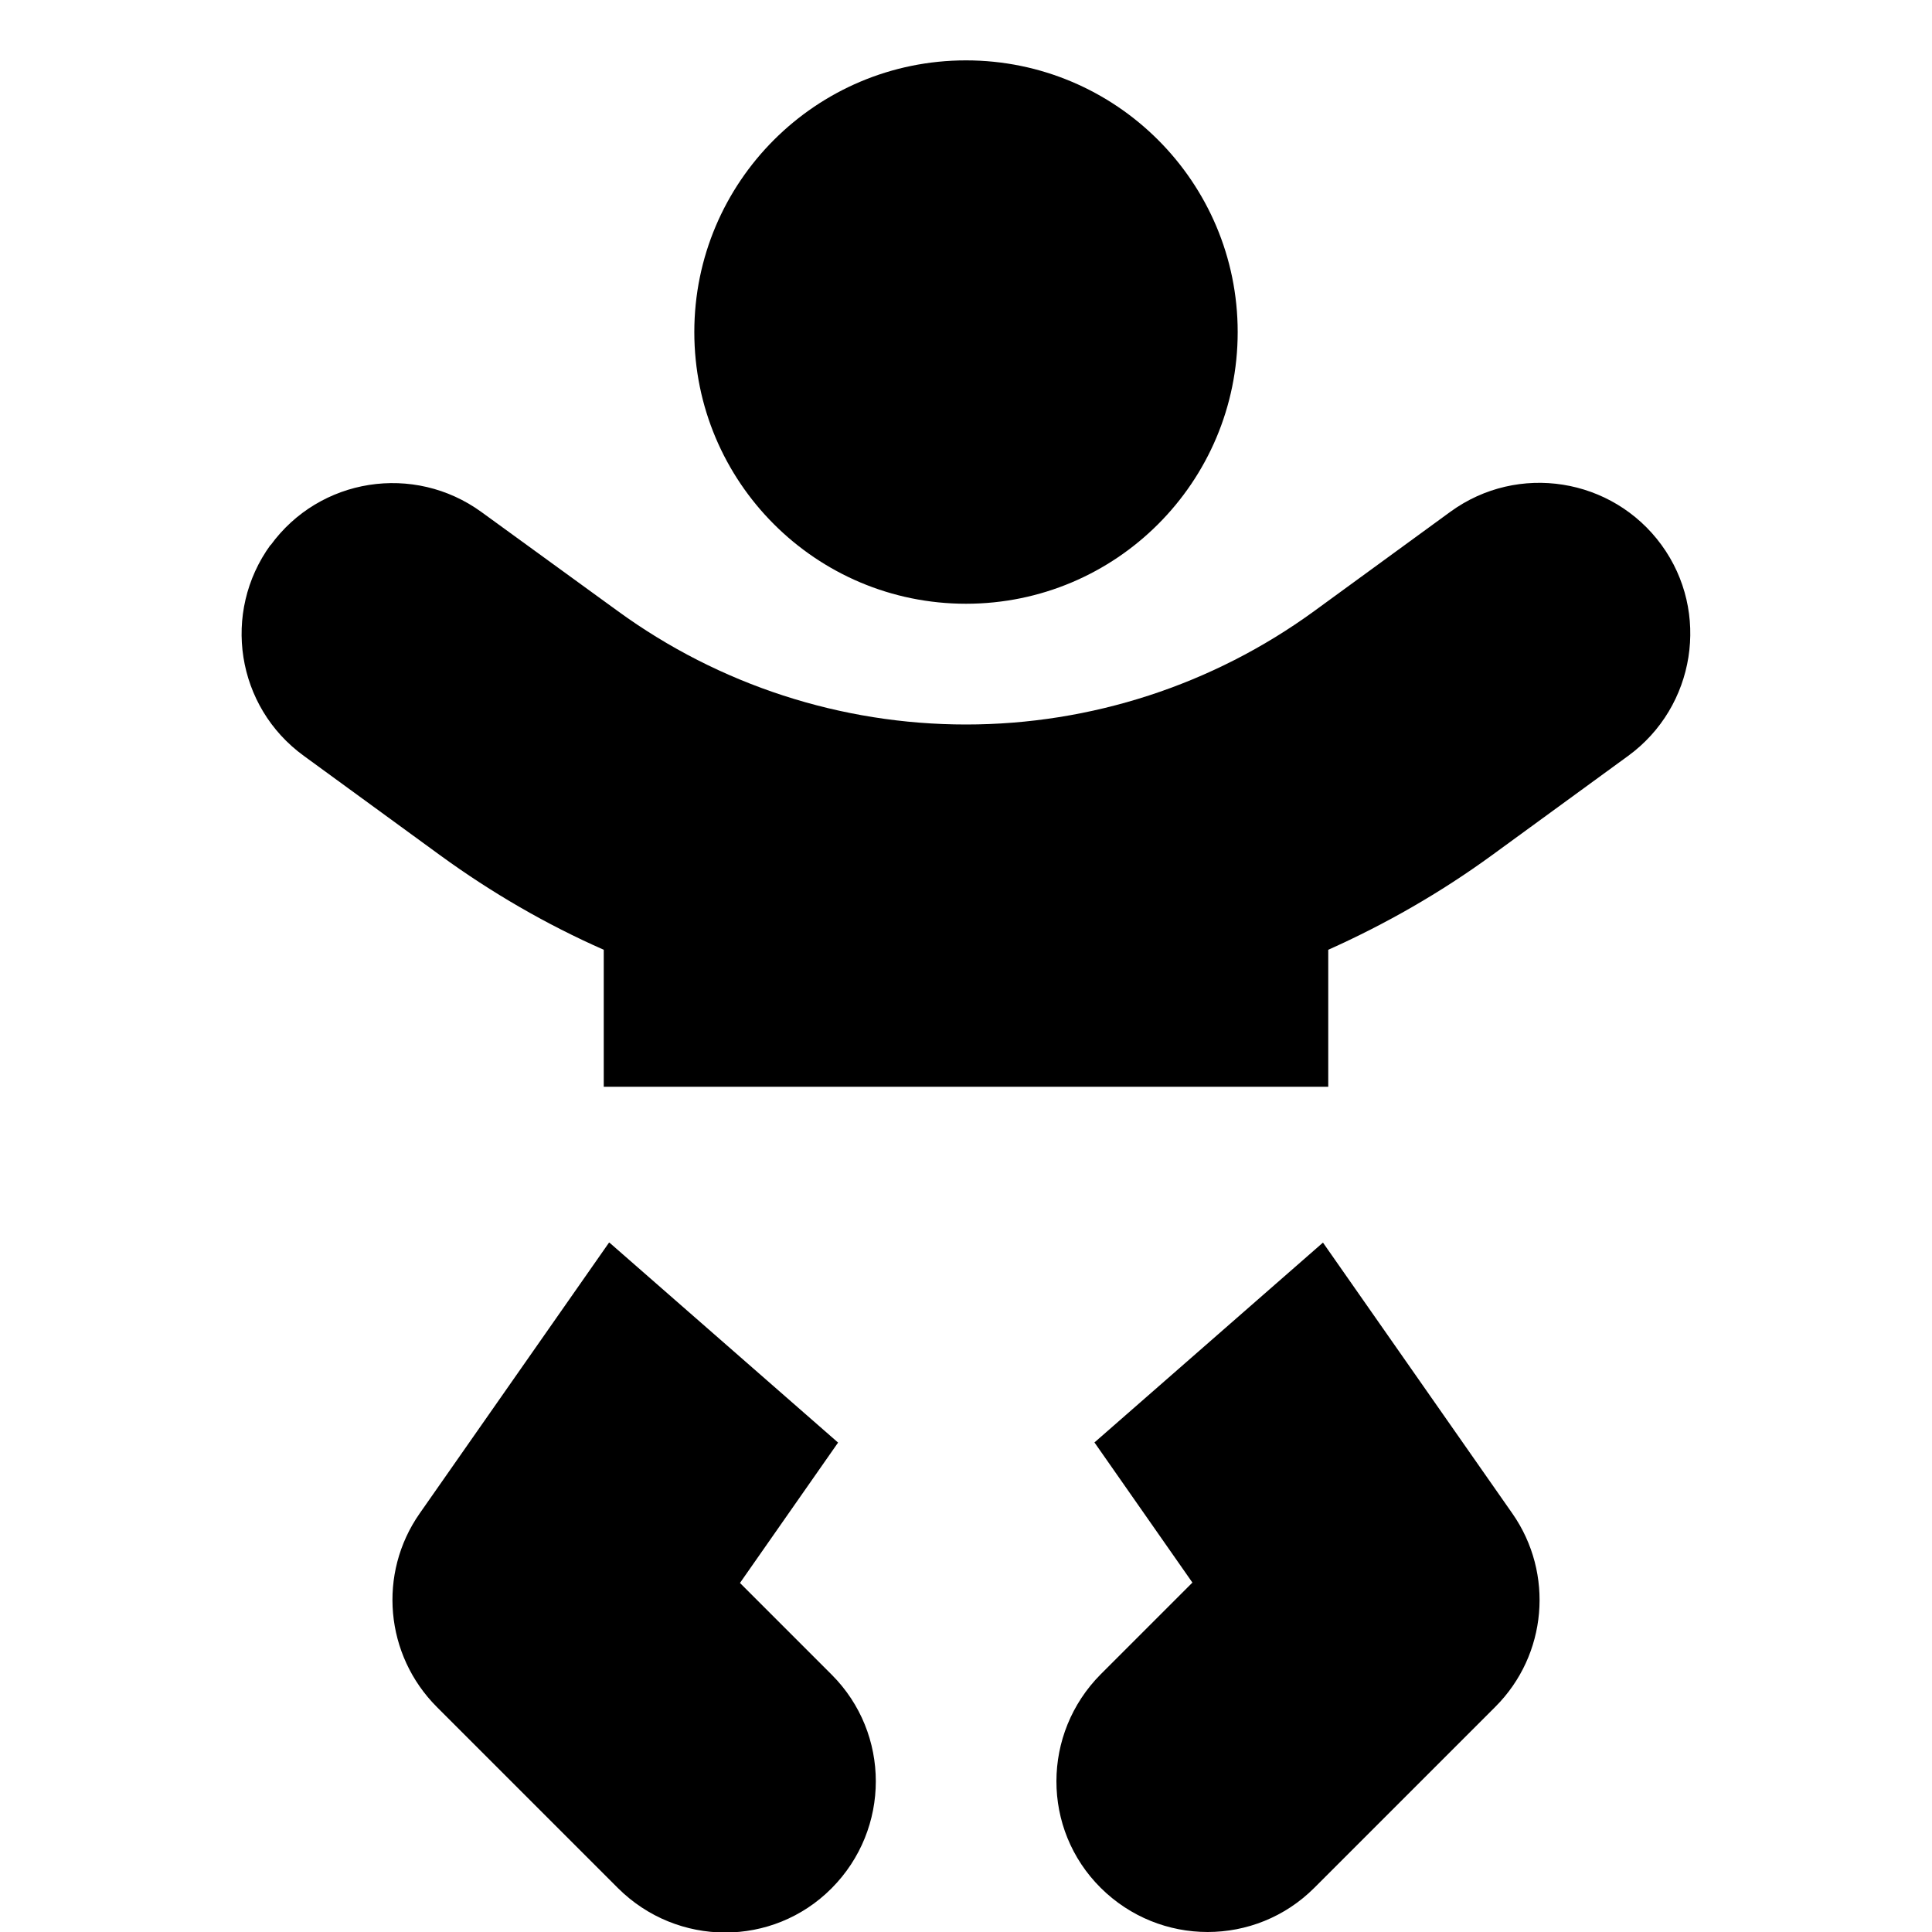
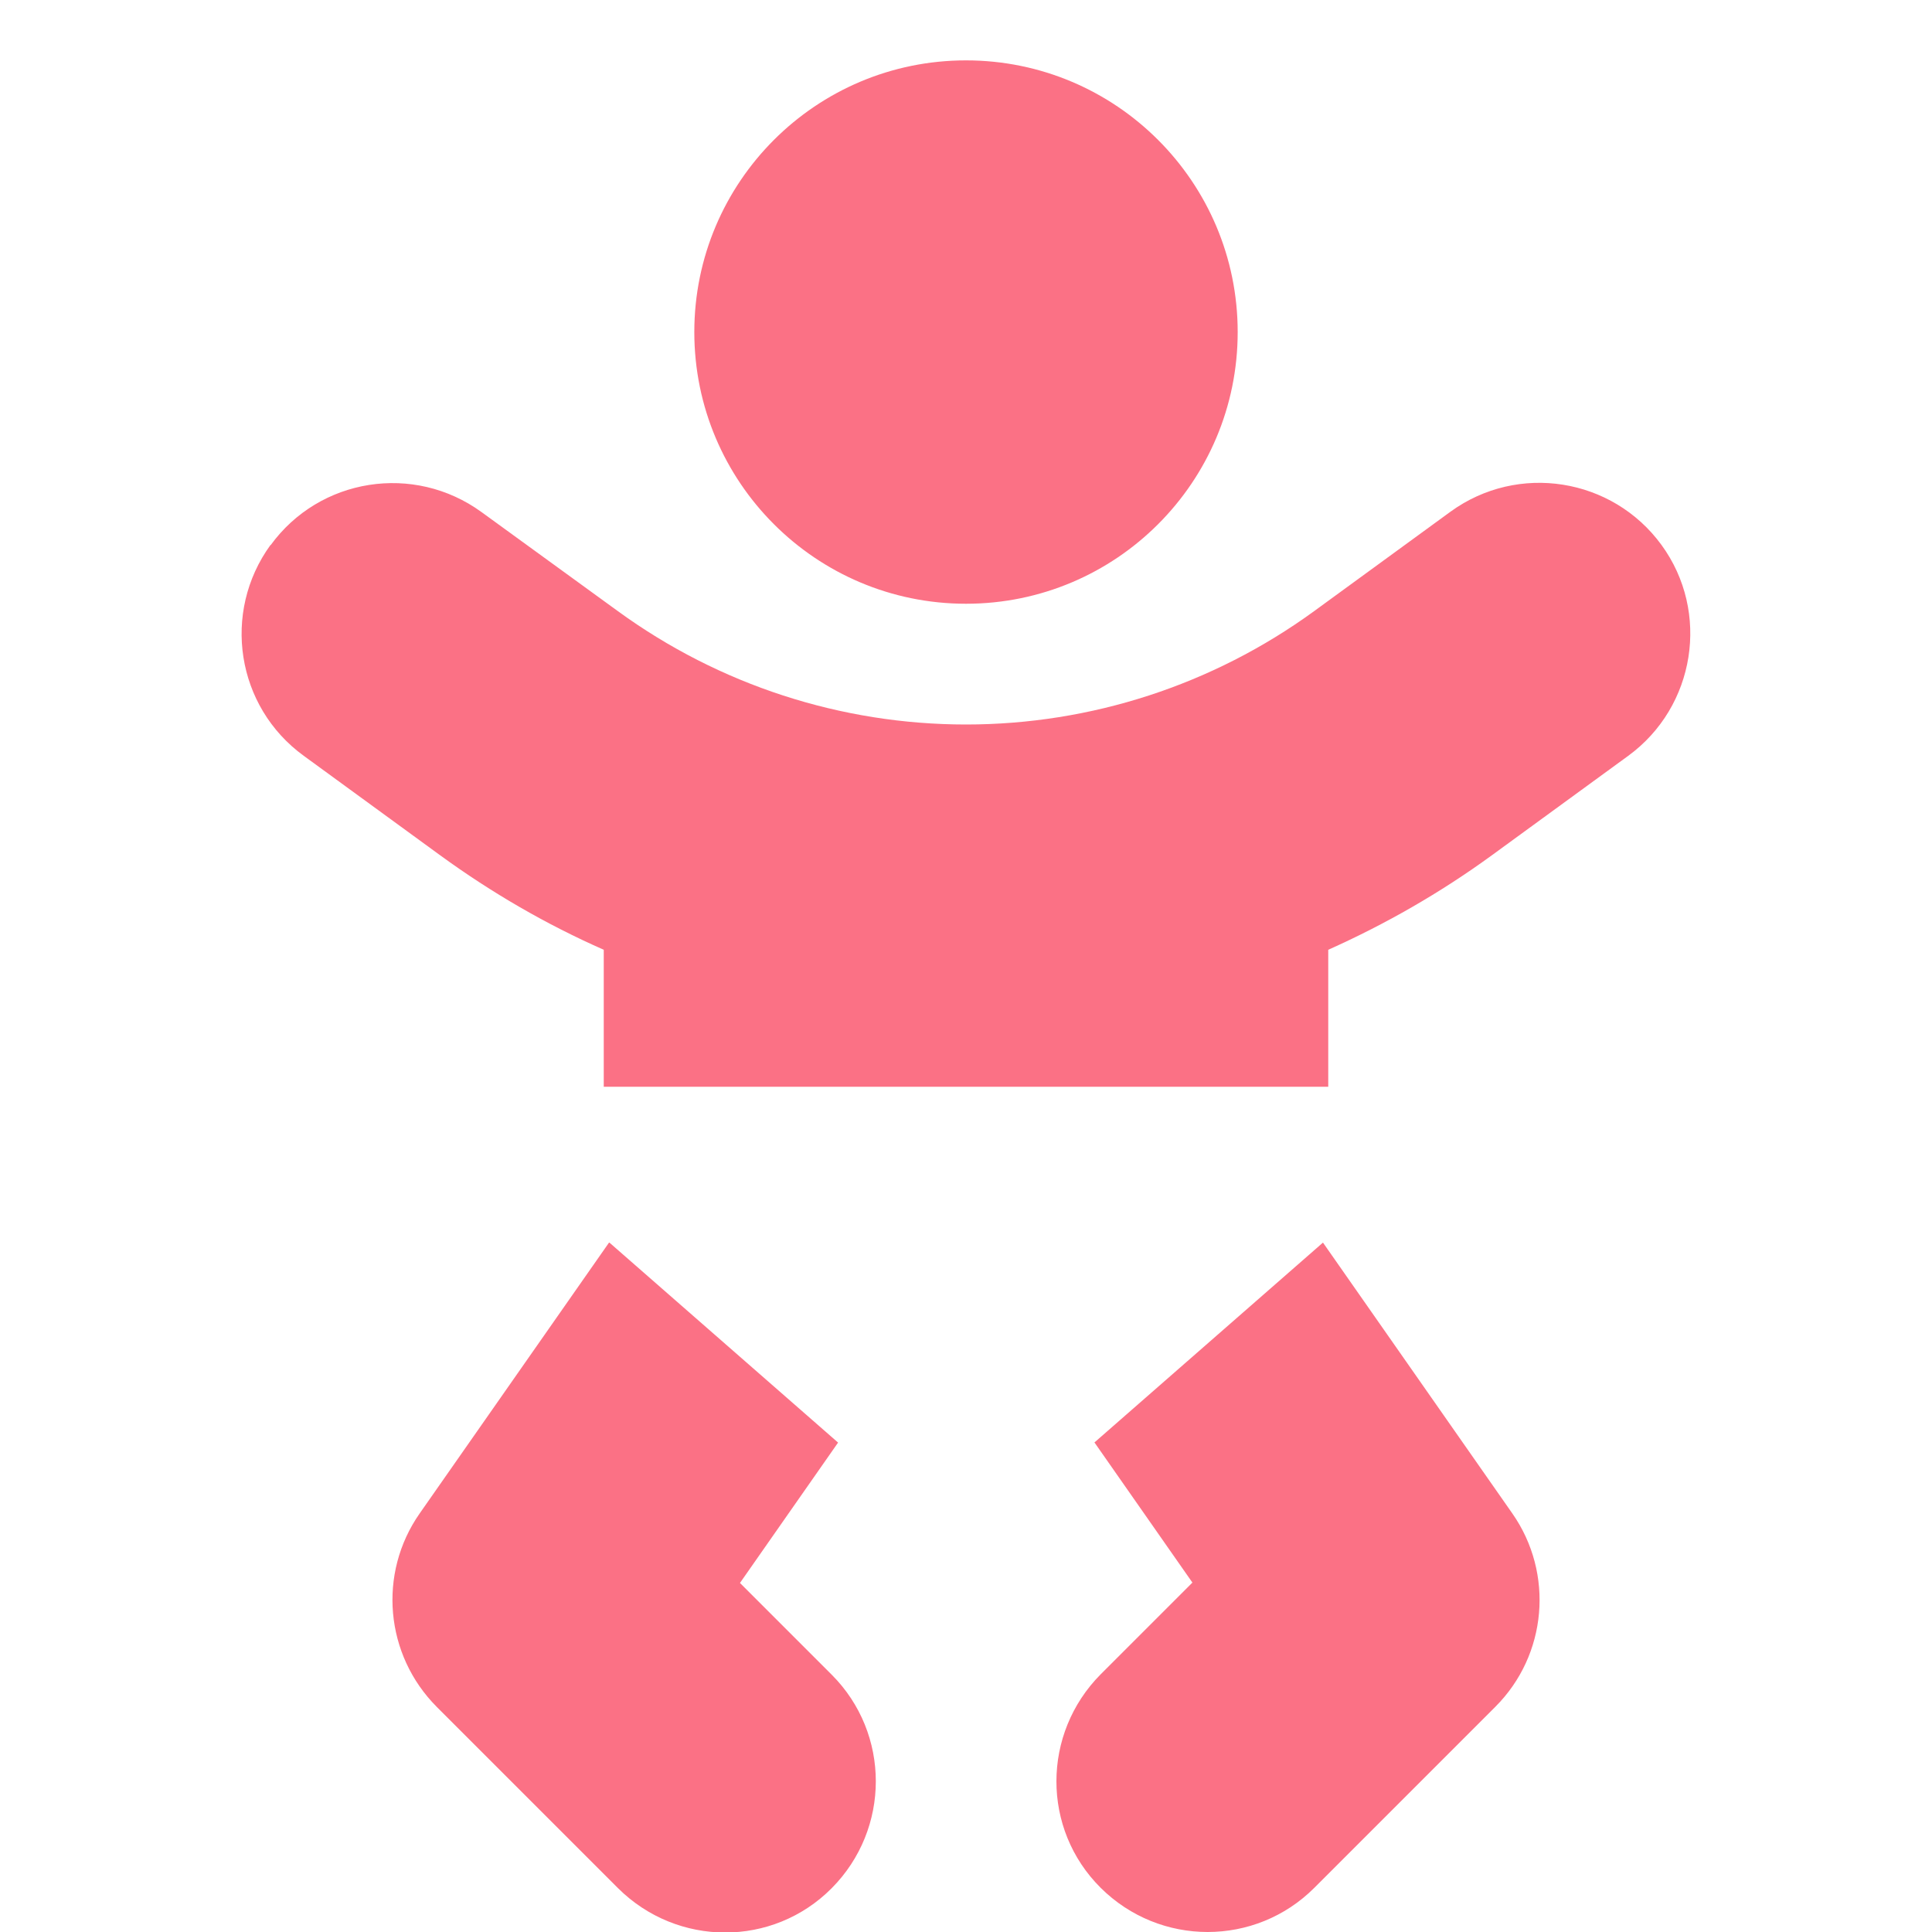
- <svg viewBox="0 0 448 512" width="24" height="24" class="text-white" fill="currentColor" aria-hidden="true">
+ <svg xmlns="http://www.w3.org/2000/svg" viewBox="0 0 448 512" width="24" height="24" fill="#fb7185" aria-hidden="true">
  <path d="M152 88a72 72 0 1 1 144 0A72 72 0 1 1 152 88zM39.7 144.5c13-17.9 38-21.8 55.9-8.8L131.8 162c26.8 19.5 59.1 30 92.2 30s65.4-10.5 92.2-30l36.2-26.4c17.9-13 42.9-9 55.9 8.8s9 42.9-8.8 55.9l-36.2 26.4c-13.6 9.9-28.1 18.2-43.3 25l0 36.3-192 0 0-36.3c-15.2-6.7-29.7-15.1-43.3-25L48.5 200.3c-17.9-13-21.8-38-8.8-55.9zm89.8 184.8l60.6 53-26 37.2 24.3 24.3c15.6 15.6 15.6 40.9 0 56.6s-40.9 15.6-56.6 0l-48-48C70 438.6 68.1 417 79.2 401.1l50.2-71.8zm128.5 53l60.6-53 50.2 71.8c11.1 15.9 9.2 37.5-4.5 51.2l-48 48c-15.6 15.6-40.9 15.6-56.6 0s-15.6-40.9 0-56.6L284 419.4l-26-37.2z" />
</svg>
